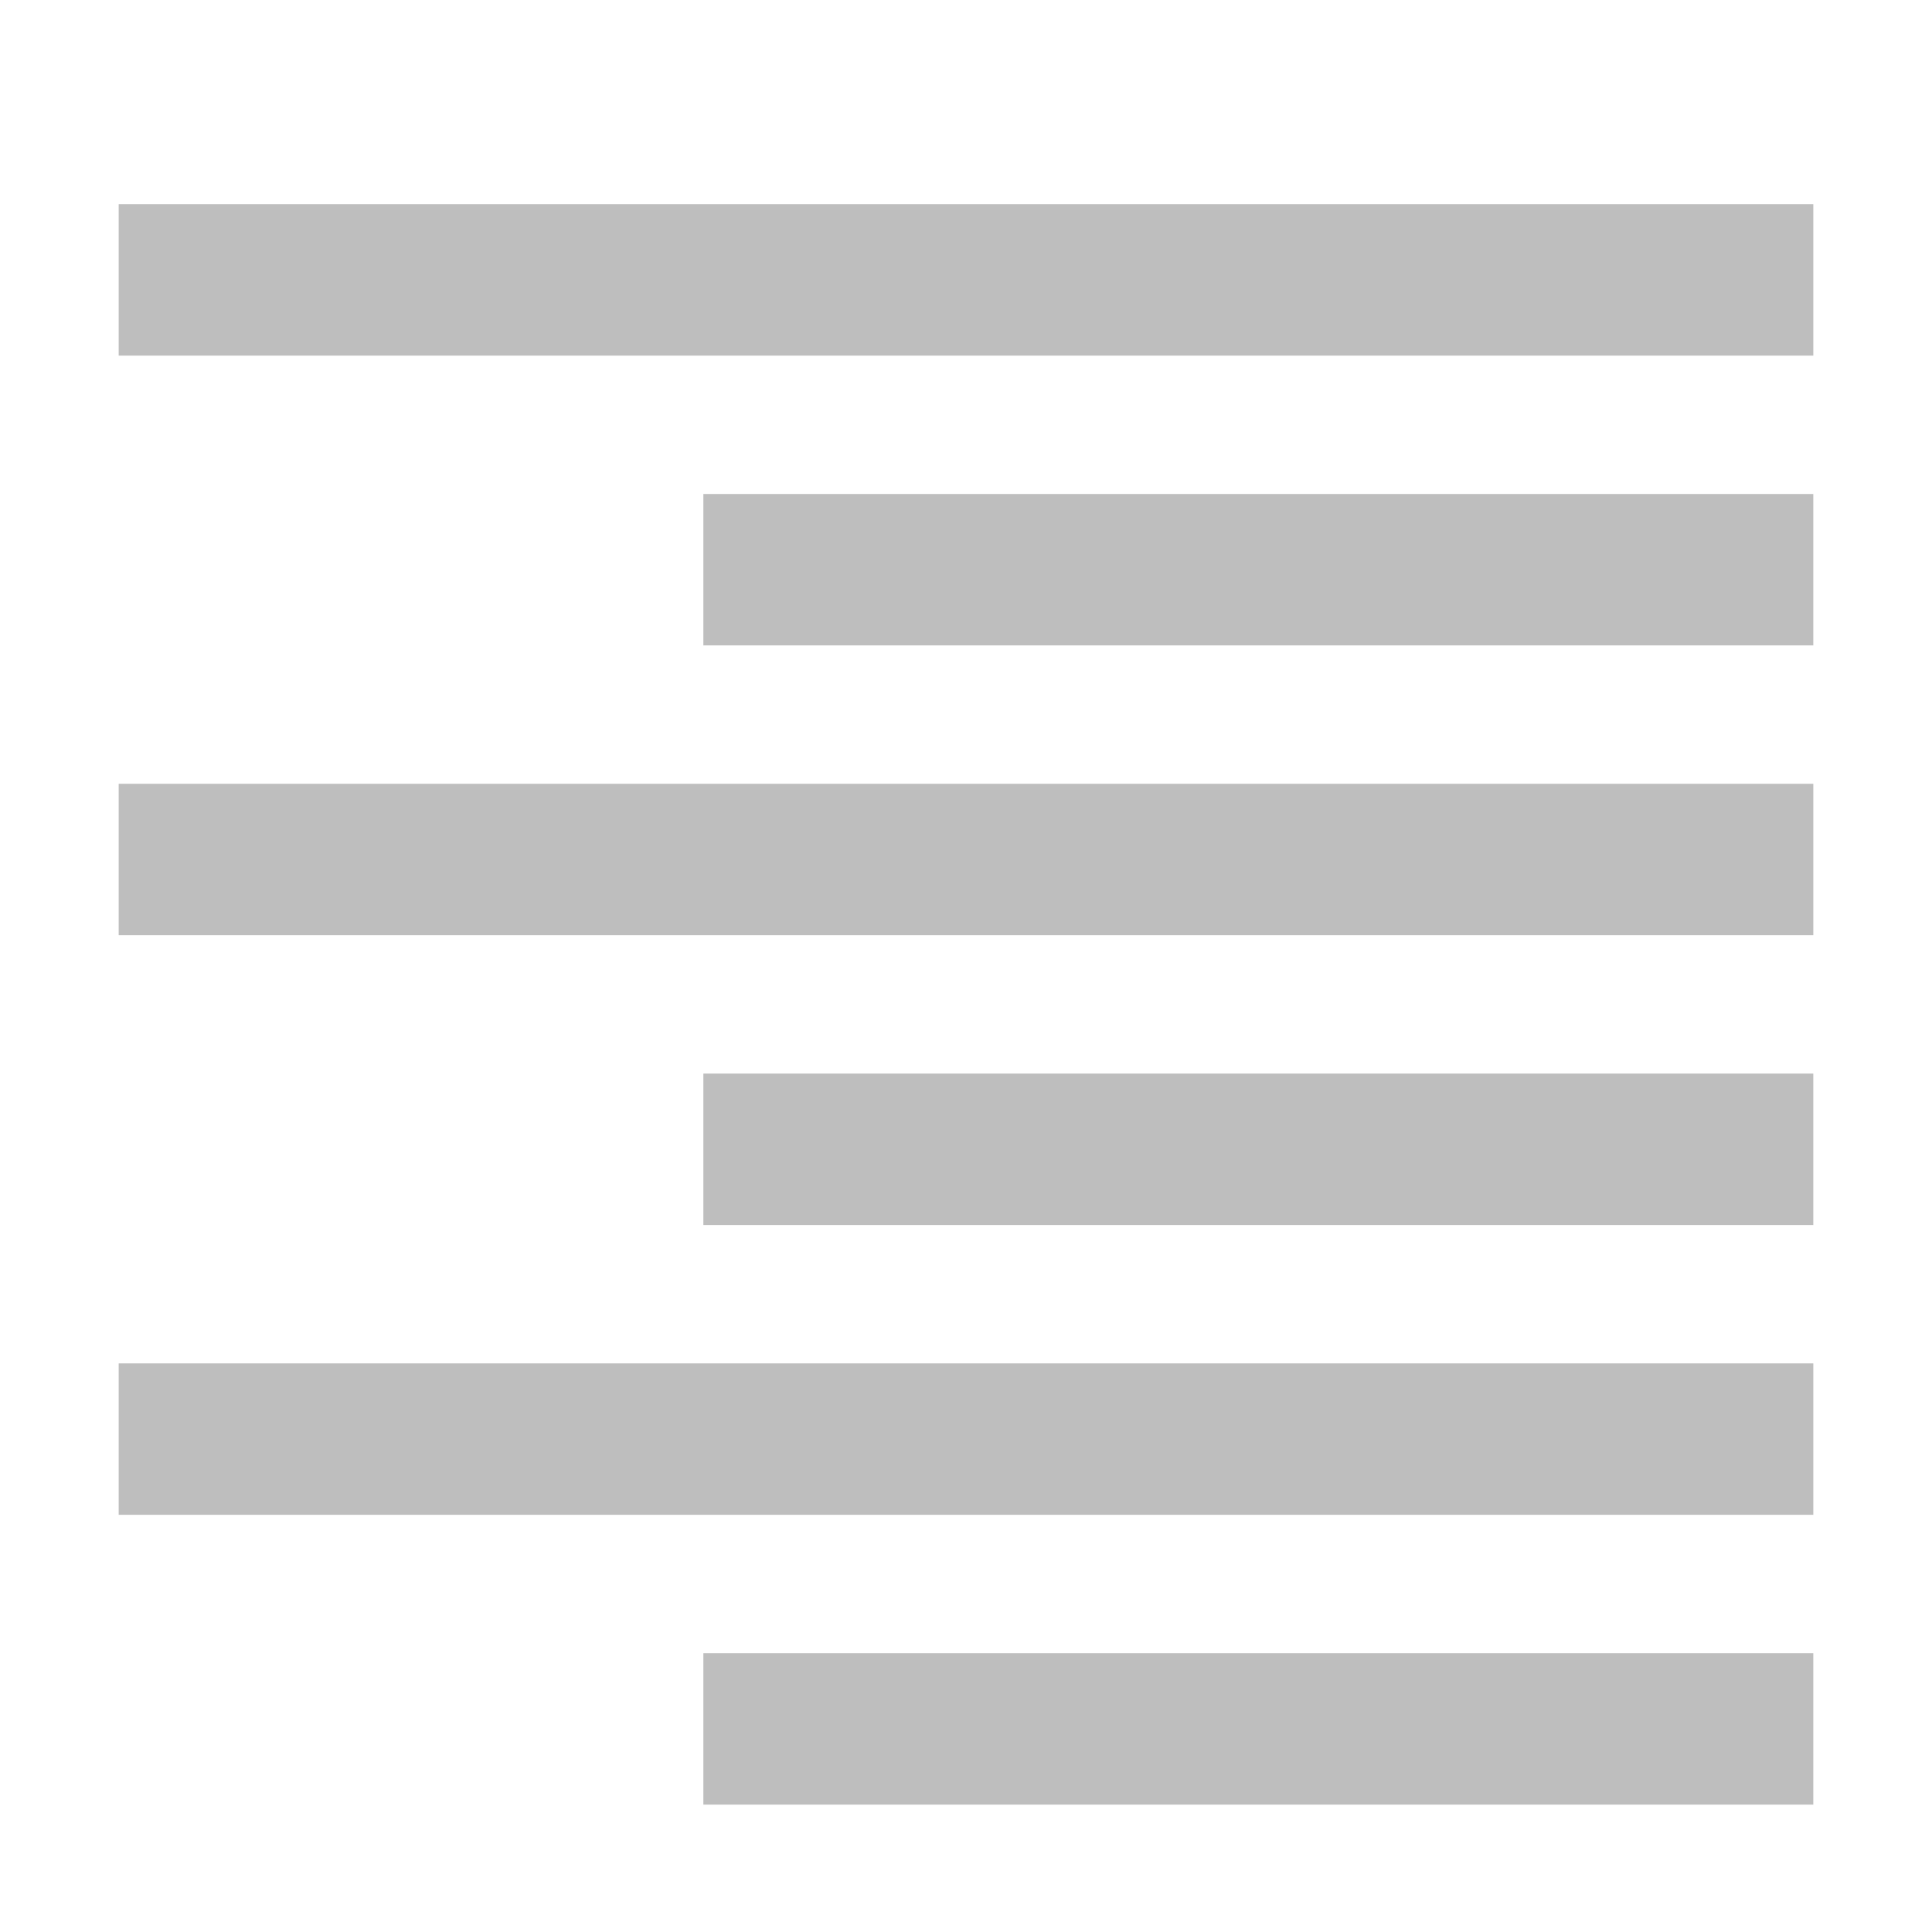
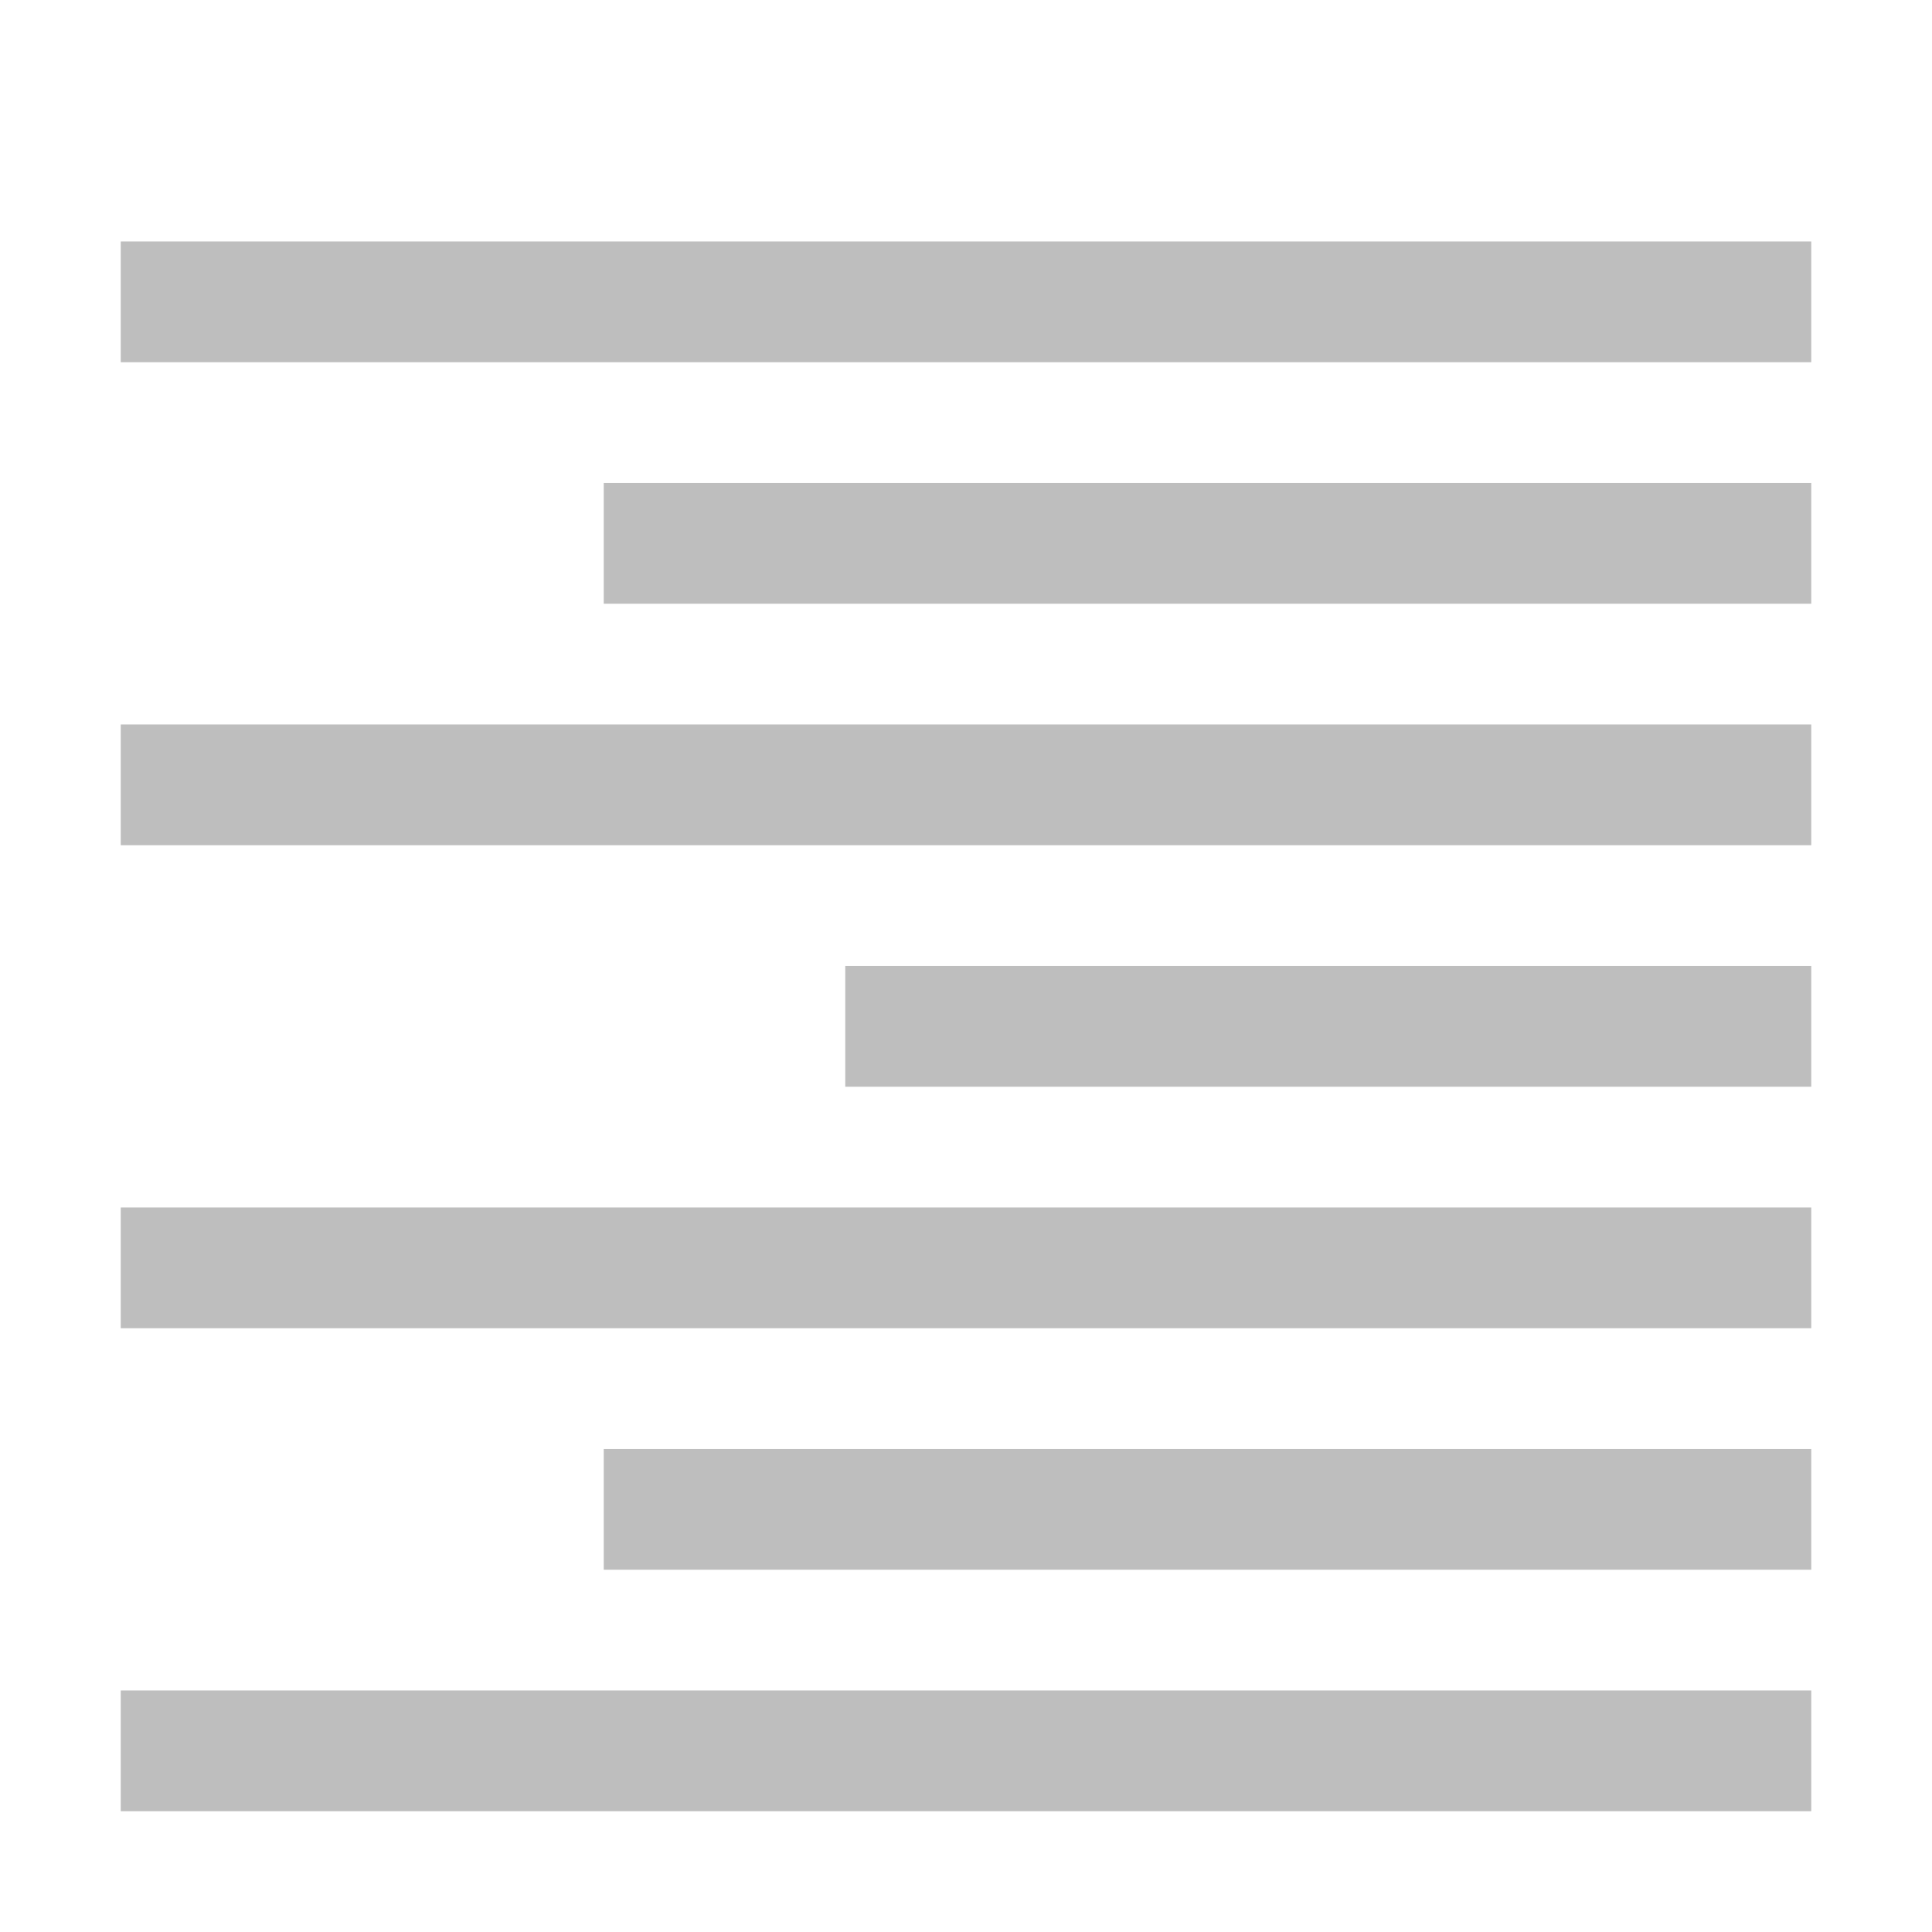
<svg xmlns="http://www.w3.org/2000/svg" id="svg3085" version="1.1" width="16" height="16">
  <defs id="defs3089" />
-   <g id="g890" transform="matrix(-1,0,0,1,16,0)">
-     <rect y="1.691" x="0.983" height="1.254" width="14.034" id="rect812" style="opacity:1;fill:#bebebe;fill-opacity:1;stroke:none" />
-     <rect style="opacity:1;fill:#bebebe;fill-opacity:1;stroke:none" id="rect814" width="14.034" height="1.254" x="0.983" y="6.491" />
-     <rect y="11.291" x="0.983" height="1.254" width="14.034" id="rect816" style="opacity:1;fill:#bebebe;fill-opacity:1;stroke:none" />
-     <g transform="translate(-2.420942)" id="g862">
-       <rect y="4.091" x="3.404" height="1.254" width="9.192" id="rect818" style="opacity:1;fill:#bebebe;fill-opacity:1;stroke:none;stroke-width:0.809" />
-       <rect y="13.691" x="3.404" height="1.254" width="9.192" id="rect822" style="opacity:1;fill:#bebebe;fill-opacity:1;stroke:none;stroke-width:0.809" />
-       <rect style="opacity:1;fill:#bebebe;fill-opacity:1;stroke:none;stroke-width:0.809" id="rect824" width="9.192" height="1.254" x="3.404" y="8.891" />
-     </g>
+   <g id="g851" transform="matrix(-1,0,0,1,16,0.06779661)">
+     <rect style="opacity:1;fill:#bebebe;fill-opacity:1;stroke:none;stroke-width:0.809" id="rect818" width="10" height="1" x="1" y="3.932" />
+     <rect y="1.932" x="1" height="1" width="14" id="rect812" style="opacity:1;fill:#bebebe;fill-opacity:1;stroke:none" />
+     <rect style="opacity:1;fill:#bebebe;fill-opacity:1;stroke:none" id="rect814" width="14" height="1" x="1" y="5.932" />
+     <rect y="9.932" x="1" height="1" width="14" id="rect816" style="opacity:1;fill:#bebebe;fill-opacity:1;stroke:none" />
+     <rect style="opacity:1;fill:#bebebe;fill-opacity:1;stroke:none;stroke-width:0.809" id="rect822" width="10" height="1" x="1" y="11.932" />
+     <rect y="7.932" x="1" height="1" width="8" id="rect824" style="opacity:1;fill:#bebebe;fill-opacity:1;stroke:none;stroke-width:0.809" />
+     <rect style="opacity:1;fill:#bebebe;fill-opacity:1;stroke:none" id="rect820" width="14" height="1" x="1" y="13.932" />
  </g>
</svg>
